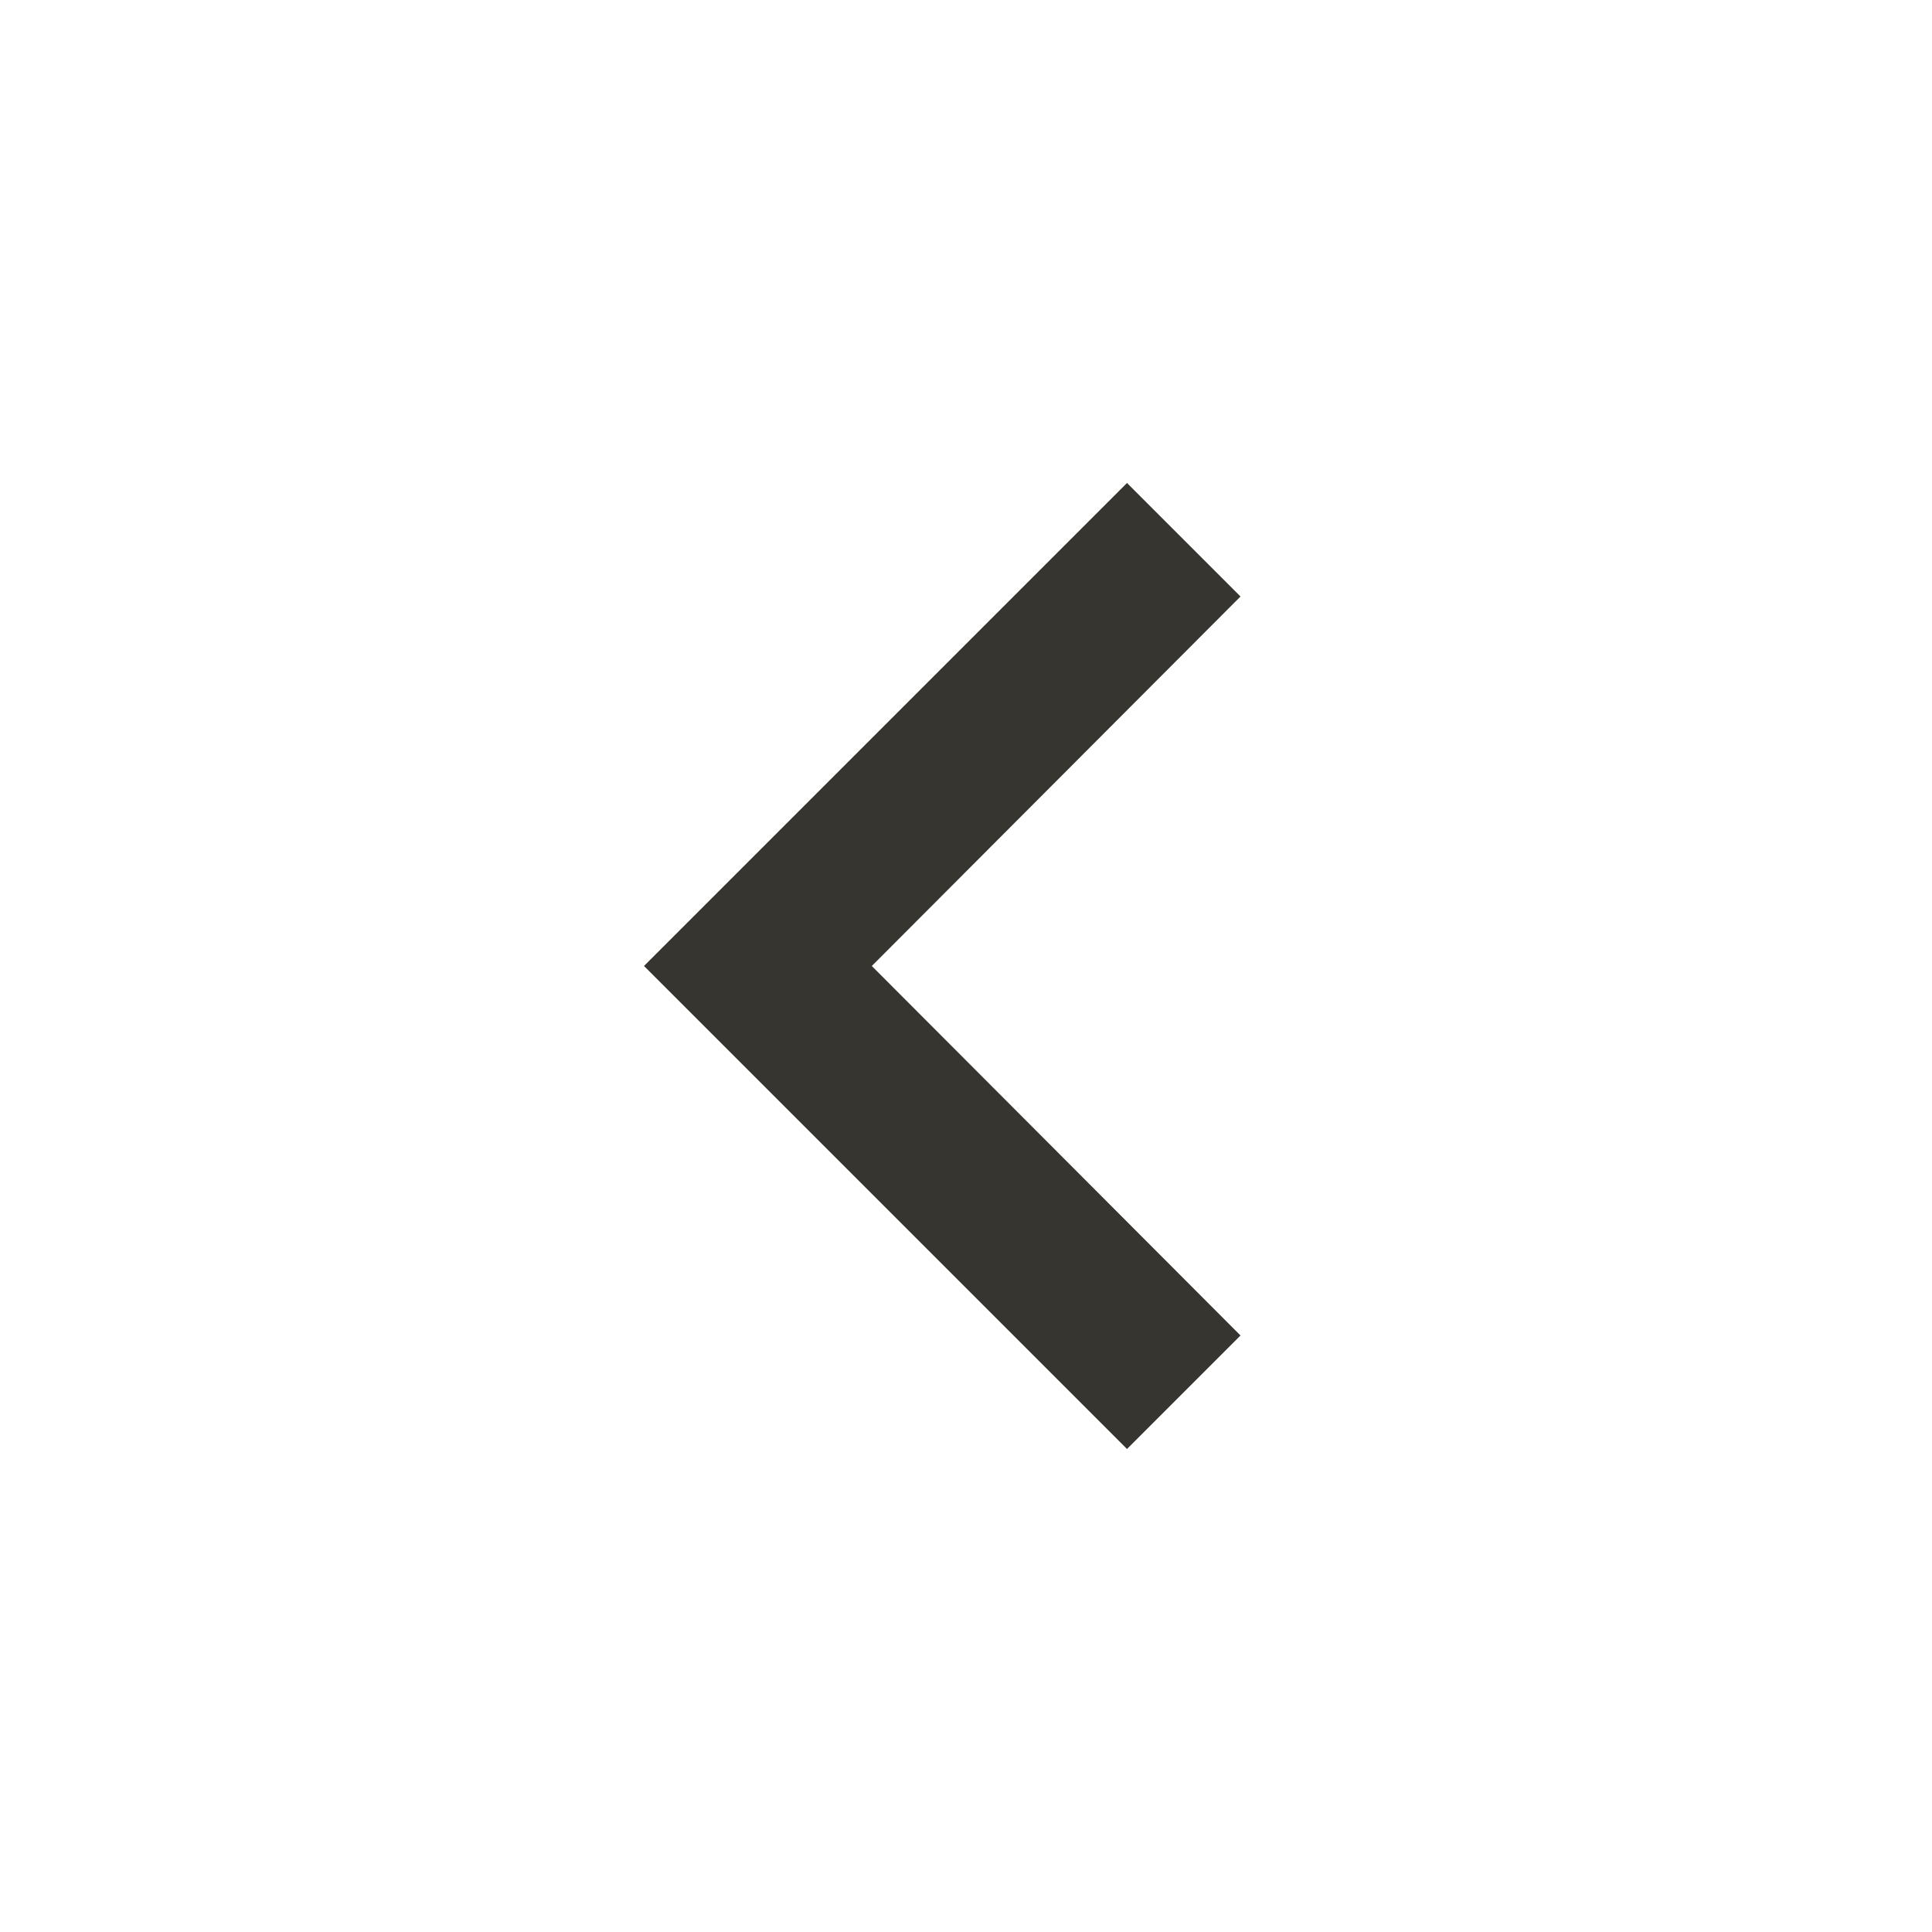
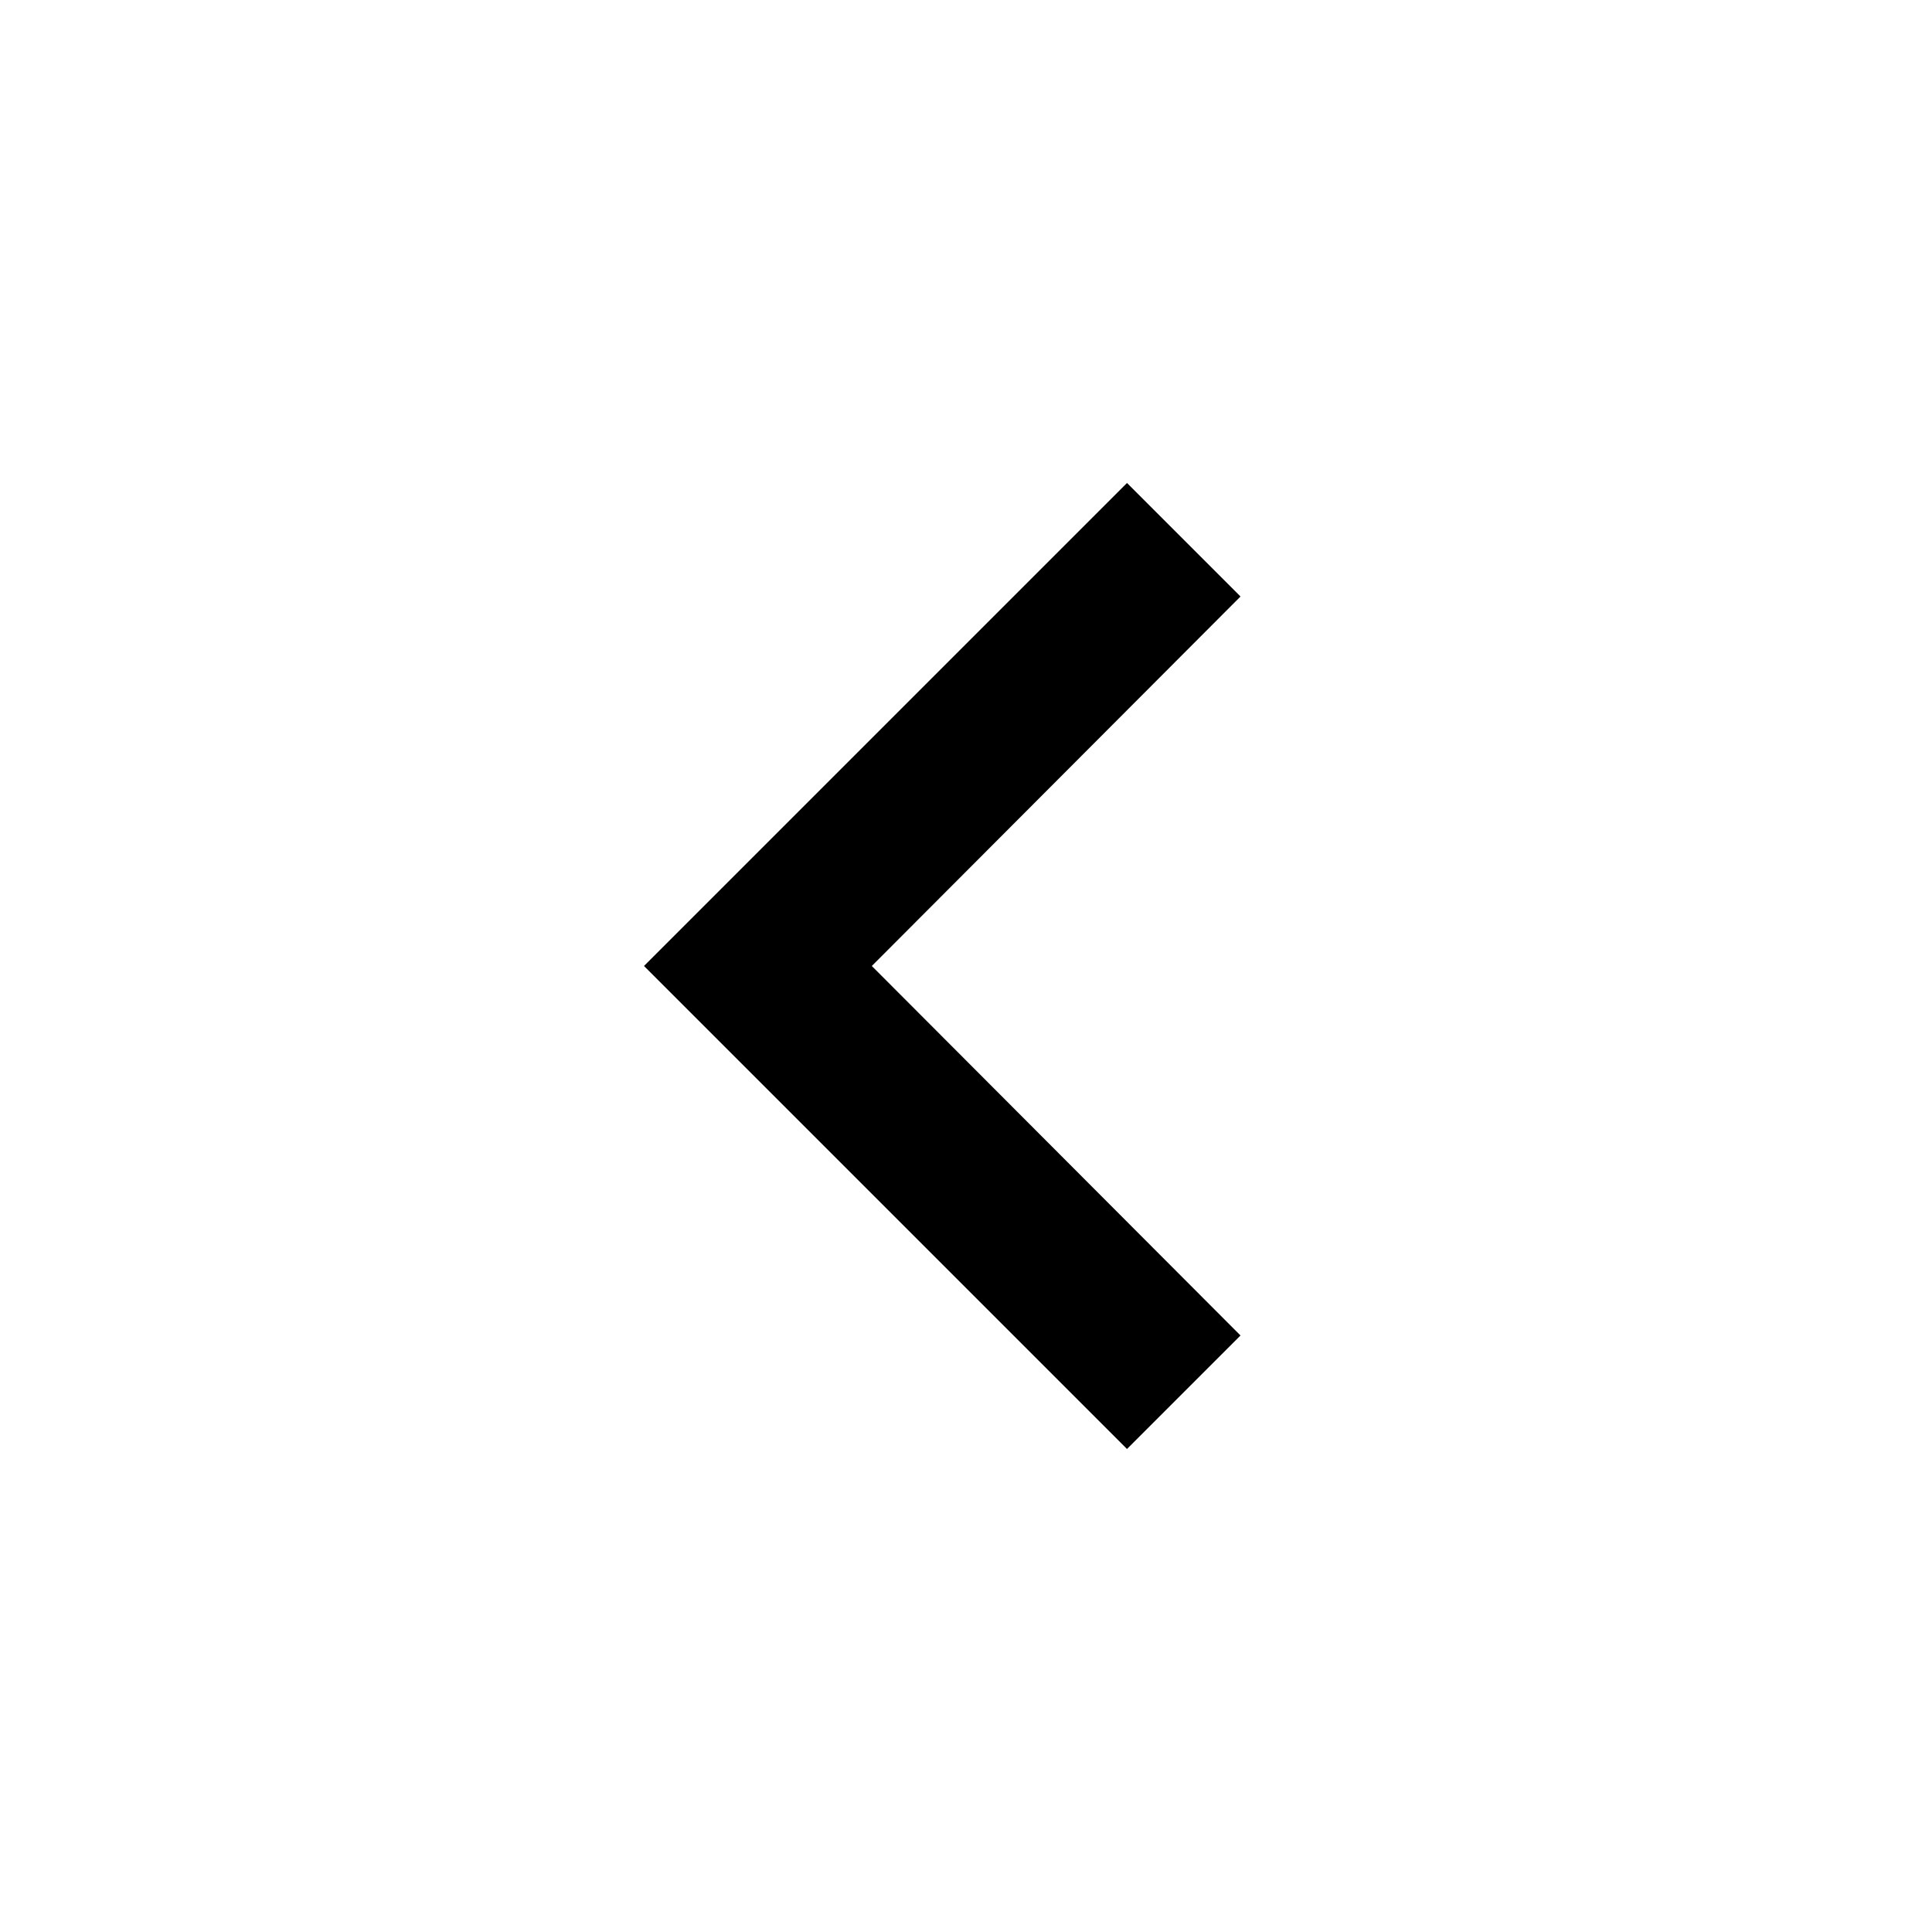
- <svg xmlns="http://www.w3.org/2000/svg" height="24px" viewBox="0 0 24 24" width="24px" fill="#37352f">
+ <svg xmlns="http://www.w3.org/2000/svg" height="24px" viewBox="0 0 24 24" width="24px" fill="currentColor">
  <path d="M0 0h24v24H0V0z" fill="none" />
  <path d="M15.41 7.41L14 6l-6 6 6 6 1.41-1.41L10.83 12l4.58-4.59z" />
</svg>
